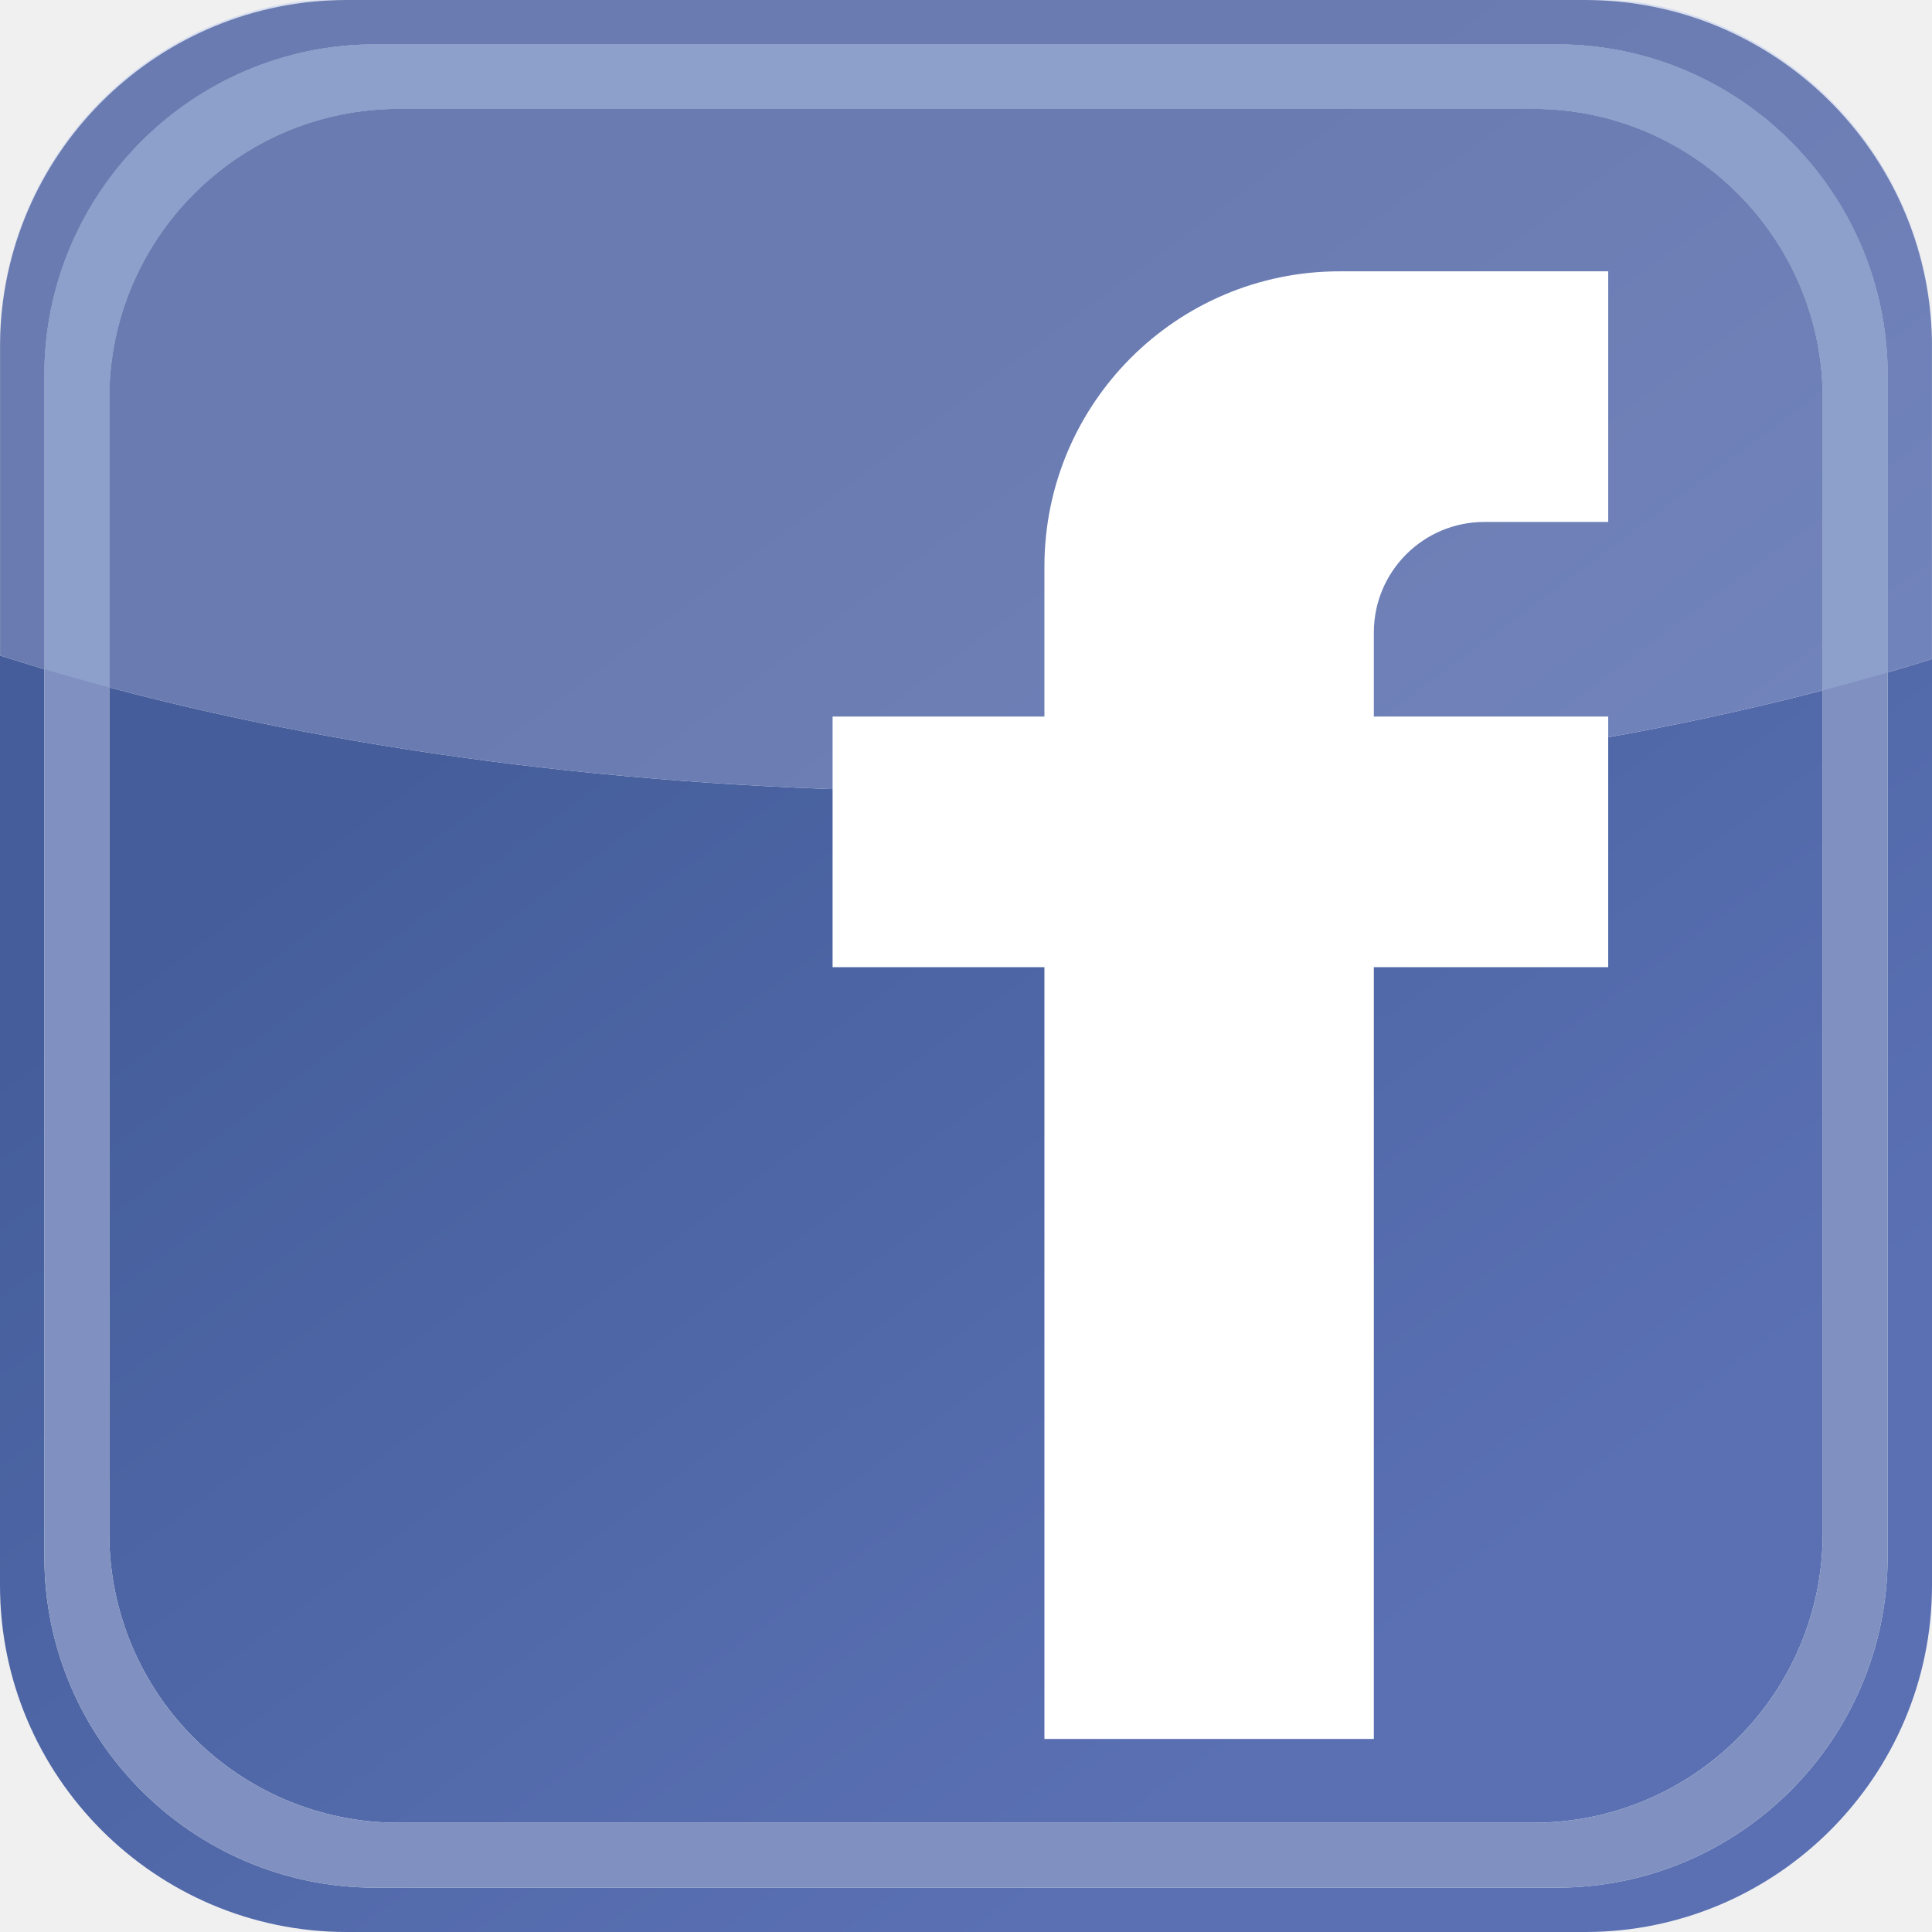
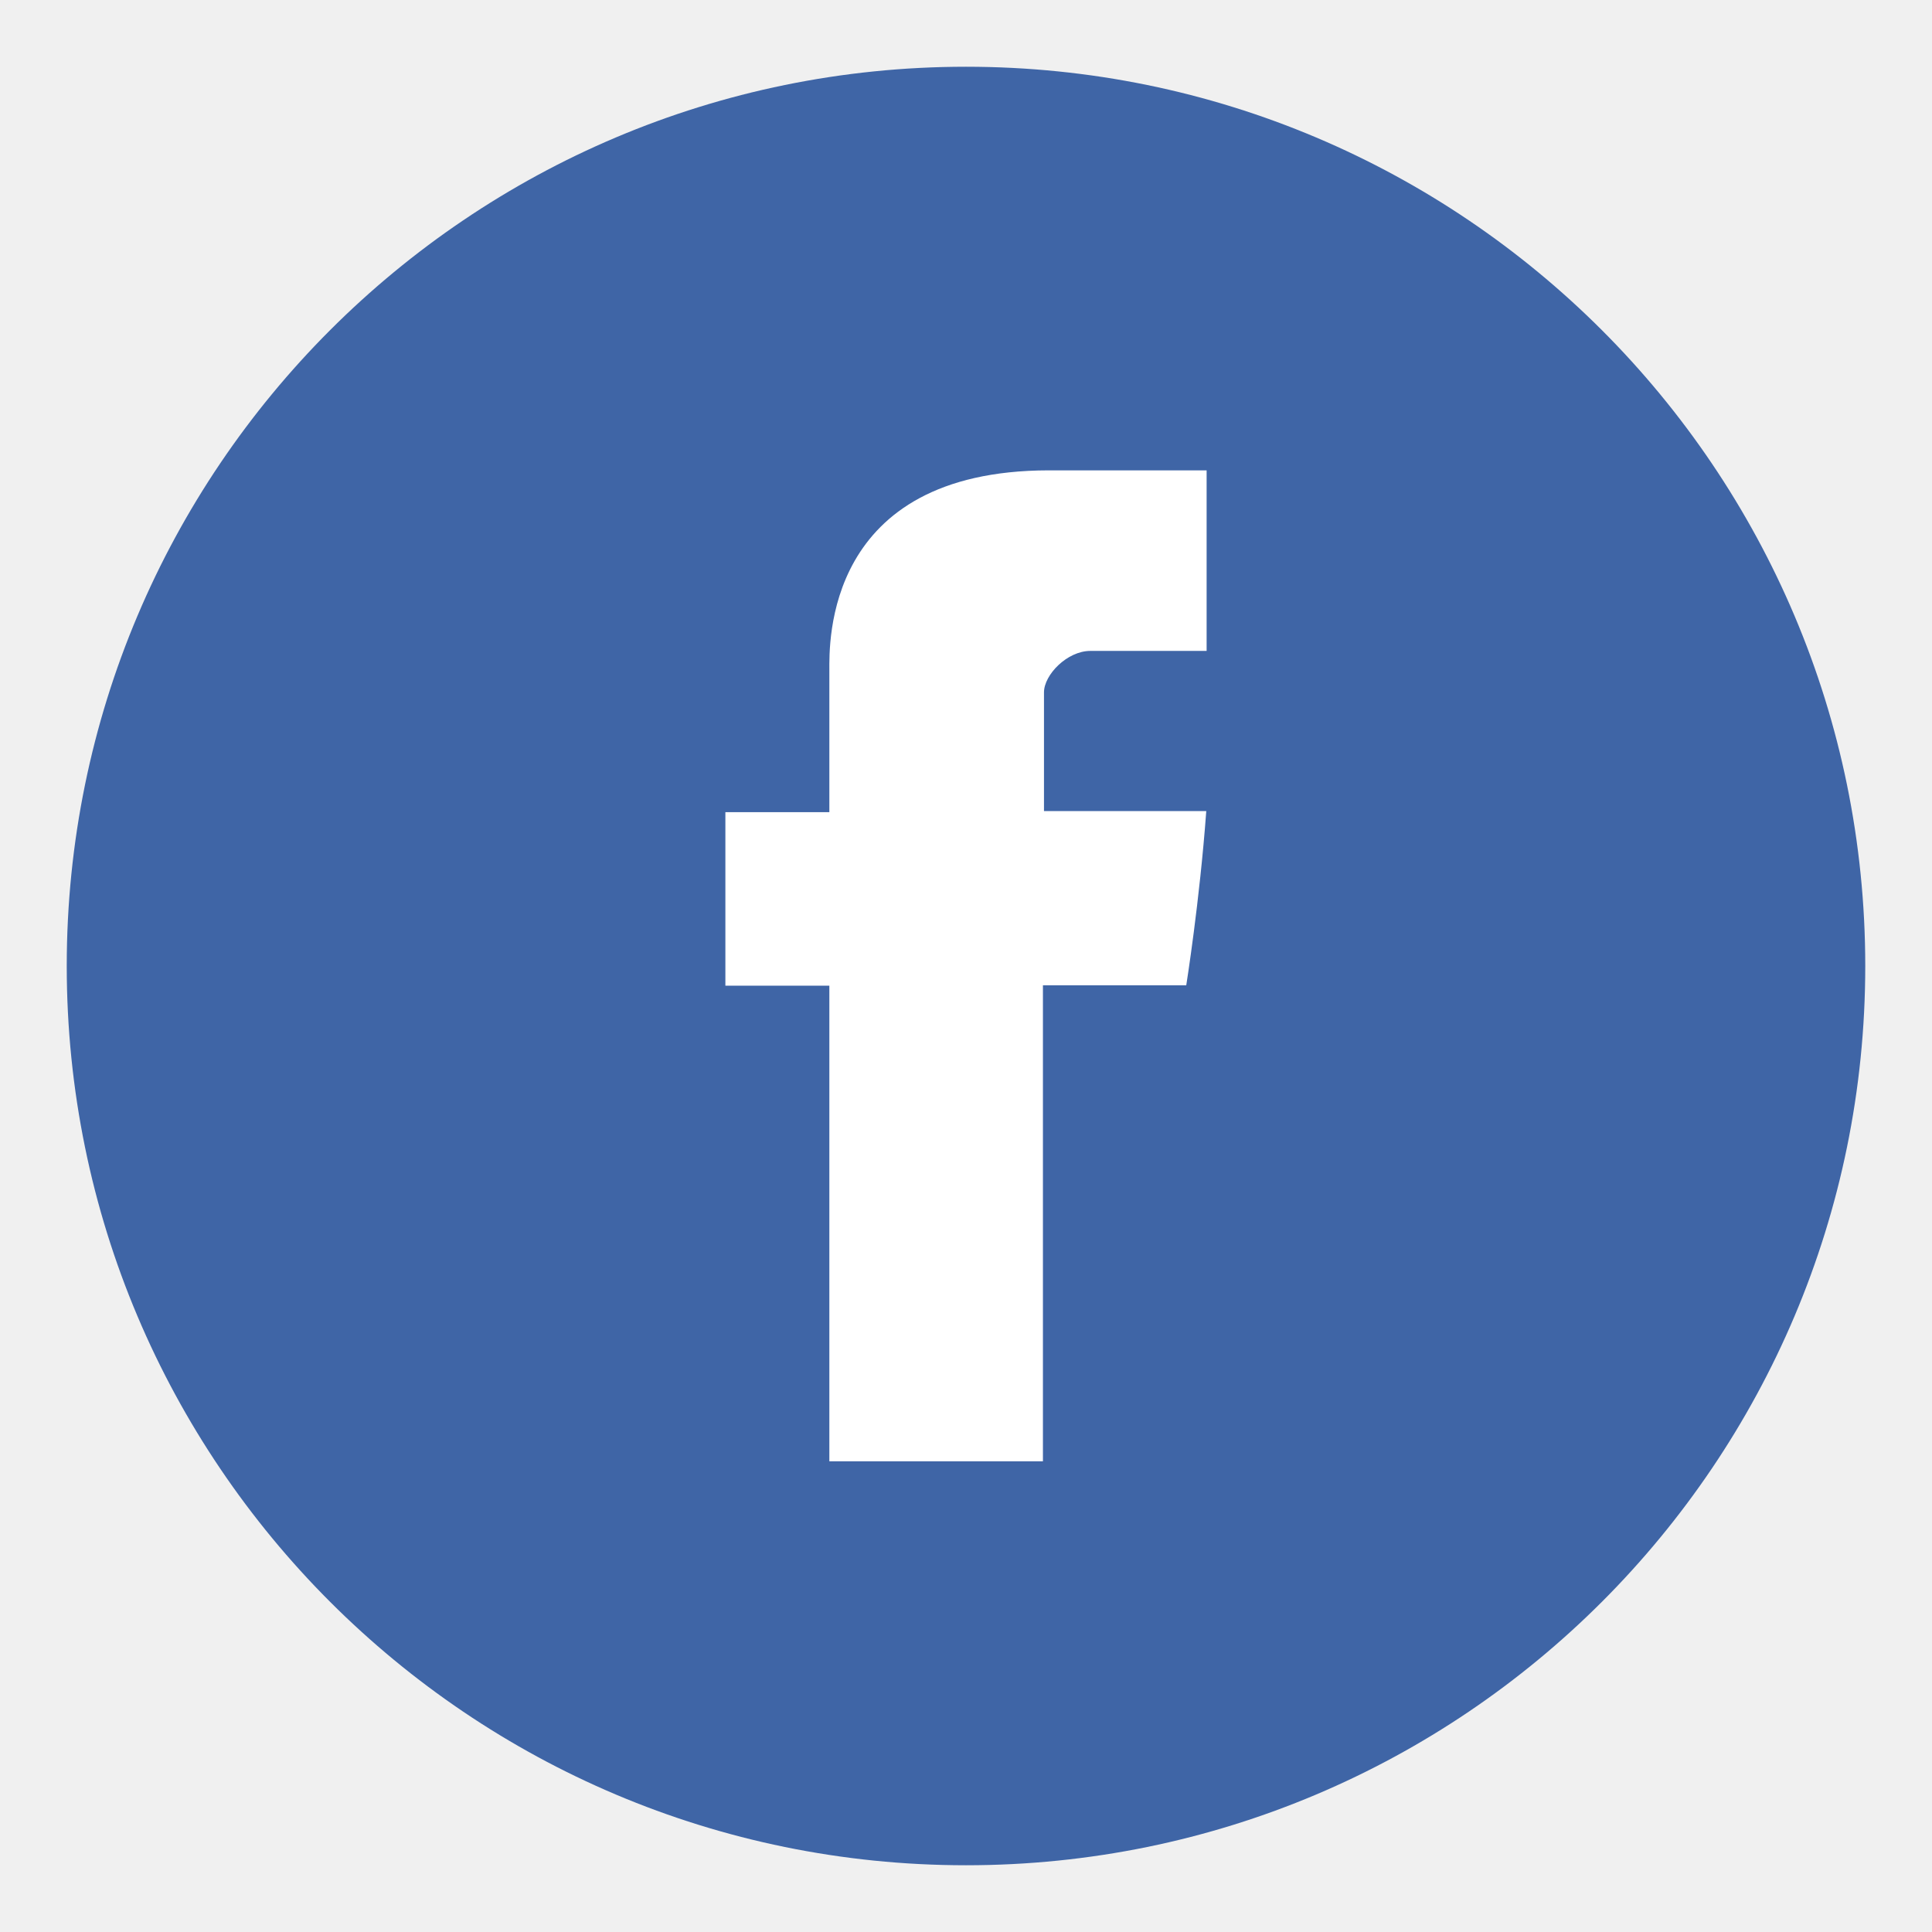
- <svg xmlns="http://www.w3.org/2000/svg" width="2500" height="2500" viewBox="0 0 406.065 406.065">
-   <linearGradient id="a" gradientUnits="userSpaceOnUse" x1="-1383.689" y1="1177.103" x2="-1382.689" y2="1177.103" gradientTransform="rotate(52.827 136349.564 548347.405) scale(276.6438)">
-     <stop offset="0" stop-color="#455e9b" />
-     <stop offset="1" stop-color="#5a70b3" />
-   </linearGradient>
-   <path d="M22.969 144.483v177.765c0 33.643 27.208 60.852 60.847 60.852H322.25c33.641 0 60.848-27.209 60.848-60.852V145.105c-51.462 13.454-112.911 21.27-178.885 21.27-67.007 0-129.314-8.058-181.244-21.892M.055 70.038A74.62 74.62 0 0 0 0 72.882v260.303c0 40.172 32.708 72.881 72.888 72.881H333.18c40.179 0 72.885-32.709 72.885-72.881V72.882c0-.49-.005-.983-.015-1.471v67.114c-3.06.958-6.164 1.897-9.309 2.813v185.867c0 38.336-31.204 69.541-69.539 69.541H78.862c-38.334 0-69.54-31.205-69.54-69.541v-186.56c-3.146-.934-6.25-1.89-9.308-2.866V72.473c.001-.814.014-1.627.041-2.435" fill="url(#a)" />
-   <path d="M22.969 83.728c0-33.553 27.208-60.845 60.847-60.845H322.25c33.641 0 60.848 27.292 60.848 60.845v238.521c0 33.643-27.207 60.852-60.848 60.852H83.815c-33.639 0-60.847-27.209-60.847-60.852l.001-238.521M9.322 78.86v248.345c0 38.336 31.206 69.541 69.54 69.541h248.341c38.335 0 69.539-31.205 69.539-69.541V78.86c0-38.332-31.204-69.538-69.539-69.538H78.862c-38.334 0-69.54 31.206-69.54 69.538" fill="#8091c1" />
-   <path d="M336.51 0H68.783c-1.8 0-3.578.091-5.345.226C28.502 4.782 1.239 34.169.055 70.038 1.554 31.175 33.66 0 72.887 0H333.18c39.688 0 72.085 31.912 72.87 71.411v-.141c-.587-35.795-27.114-65.417-61.567-70.8-2.618-.3-5.275-.47-7.973-.47" fill="#d6ddf0" />
-   <linearGradient id="b" gradientUnits="userSpaceOnUse" x1="-1383.689" y1="1176.838" x2="-1382.689" y2="1176.838" gradientTransform="rotate(52.827 136349.564 548347.405) scale(276.6438)">
-     <stop offset="0" stop-color="#697bb0" />
-     <stop offset="1" stop-color="#7688c2" />
-   </linearGradient>
-   <path d="M322.249 22.882H83.815c-33.639 0-60.847 27.292-60.847 60.845v60.755c51.93 13.834 114.236 21.892 181.242 21.892 65.974 0 127.423-7.816 178.885-21.27V83.728c.001-33.553-27.206-60.846-60.846-60.846M333.18 0H72.887C33.66 0 1.554 31.175.055 70.038c-.026.808-.04 1.621-.04 2.435v65.305a465.32 465.32 0 0 0 9.308 2.866V78.86c0-38.332 31.206-69.538 69.54-69.538h248.341c38.335 0 69.539 31.206 69.539 69.538v62.478a479.45 479.45 0 0 0 9.309-2.813V71.411C405.265 31.912 372.868 0 333.18 0" fill="url(#b)" />
-   <path d="M327.203 9.322H78.862c-38.334 0-69.54 31.206-69.54 69.538v61.784a503.287 503.287 0 0 0 13.646 3.838V83.728c0-33.553 27.208-60.845 60.847-60.845h238.434c33.641 0 60.848 27.292 60.848 60.845v61.378a509.178 509.178 0 0 0 13.646-3.767V78.86c-.001-38.332-31.205-69.538-69.54-69.538" fill="#8d9fcb" />
-   <path d="M311.982 109.705h26.031v-52.68h-56.437c-34.275 0-62.062 27.786-62.062 62.062v31.515h-44.521v52.681h44.521v162.21h69.238v-162.21h49.259v-52.681h-49.259V132.93c.004-12.826 10.403-23.225 23.23-23.225z" fill="#fff" />
+ <svg xmlns="http://www.w3.org/2000/svg" enable-background="new 0 0 550 550" id="Layer_1" version="1.1" viewBox="0 0 550 550" xml:space="preserve">
+   <g>
+     <g>
+       <circle cx="275" cy="275" fill="#3F65A6" r="256" />
+       <path d="M236.1,190.8c0,7.4,0,40.4,0,40.4h-29.6v49.4h29.6V416h60.8V280.5h40.8     c0,0,3.8-23.7,5.7-49.6c-5.3,0-46.2,0-46.2,0s0-28.7,0-33.8c0-5,6.6-11.8,13.2-11.8c6.5,0,20.3,0,33.1,0c0-6.7,0-30,0-51.4     c-17.1,0-36.5,0-45,0C234.6,134,236.1,183.4,236.1,190.8z" fill="#FFFFFF" id="Facebook_4_" />
+     </g>
+   </g>
</svg>
